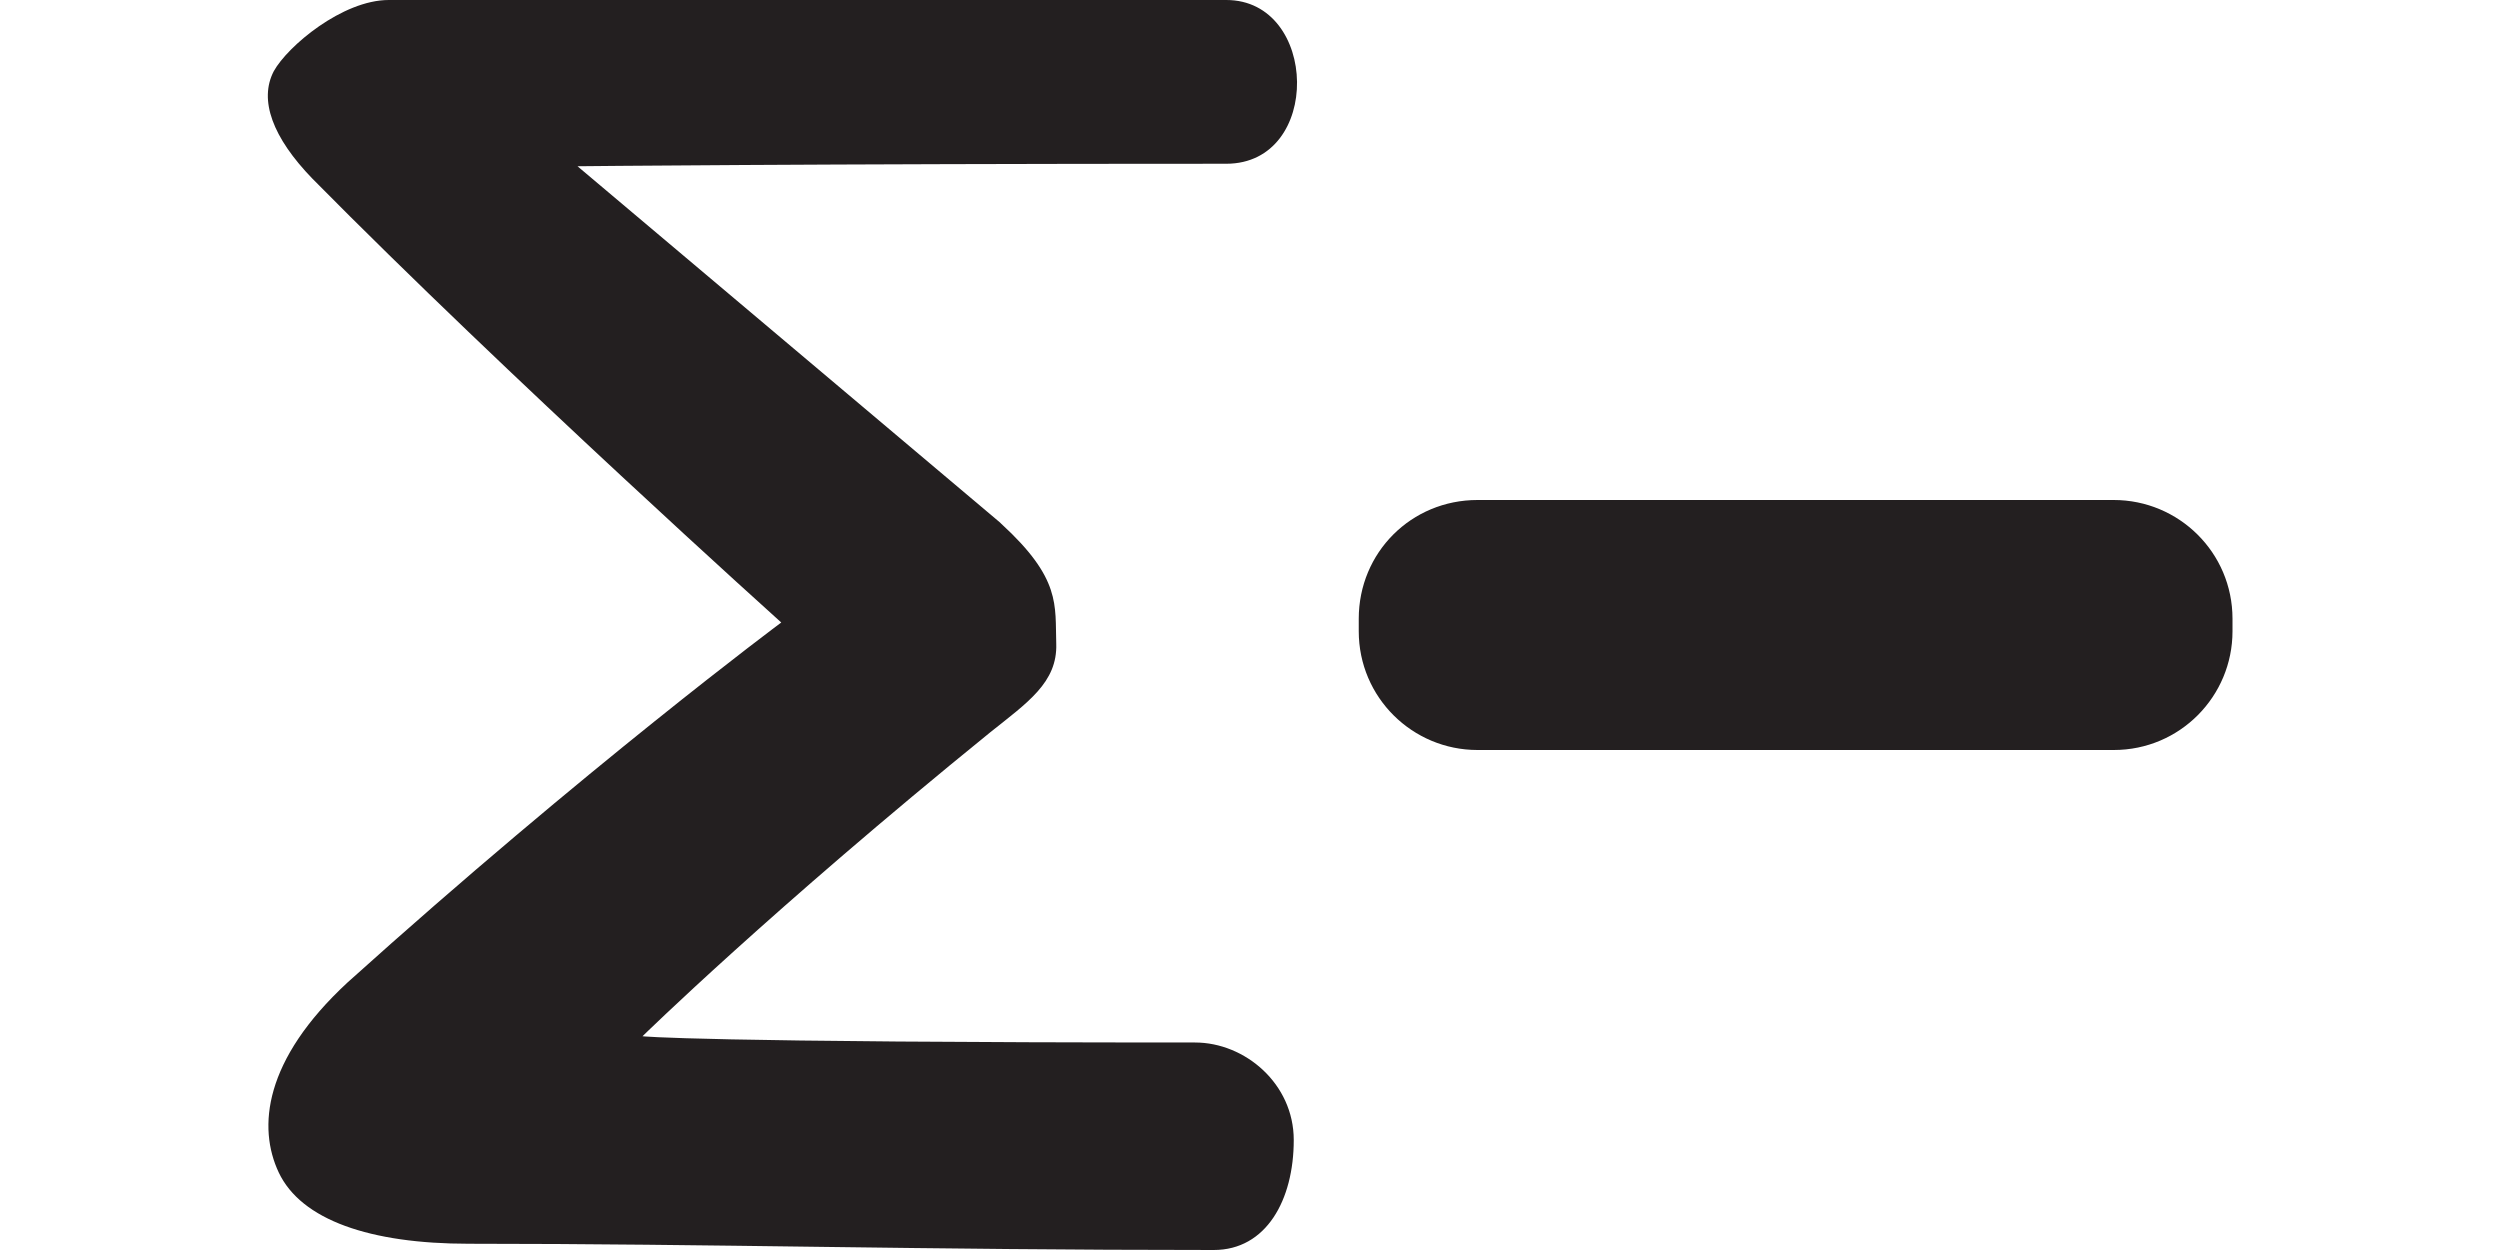
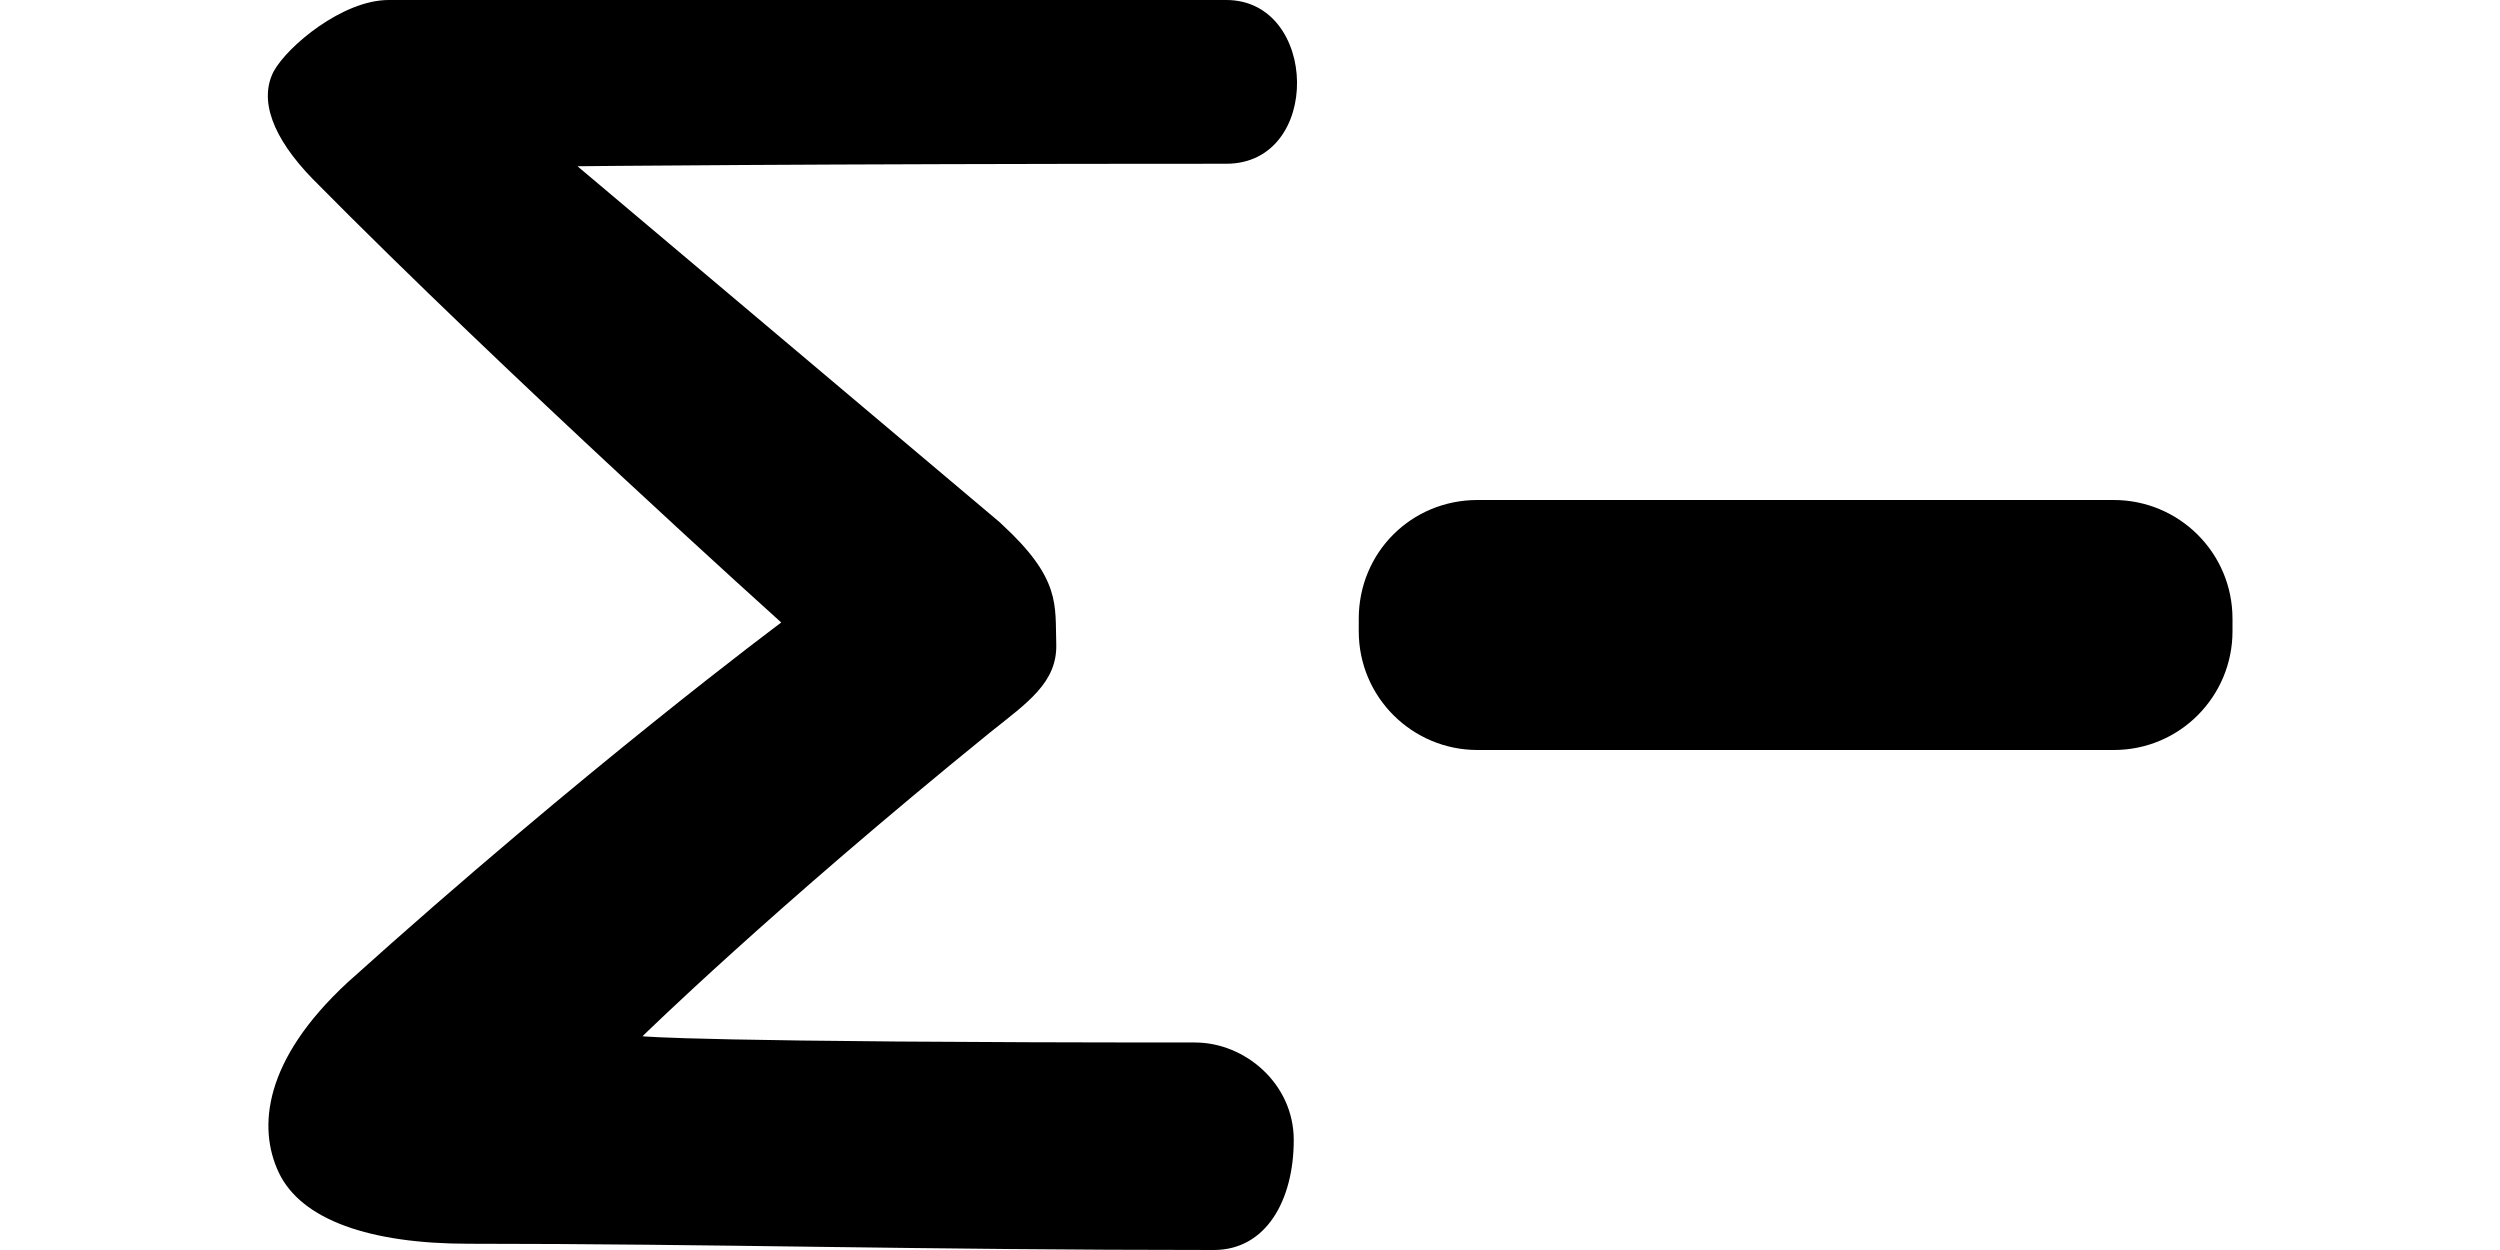
<svg xmlns="http://www.w3.org/2000/svg" version="1.1" id="Layer_2_00000143590845904751324370000014811383012968679858_" x="0px" y="0px" viewBox="0 0 200 100" style="enable-background:new 0 0 200 100;" xml:space="preserve">
  <style type="text/css">
- 	.st0{fill:#231F20;}
+ 	.st0{fill:#000000;}
</style>
  <g id="Layer_1-2">
    <g>
      <path class="st0" d="M118.2,40h50.9c5.2,0,9.5,4.2,9.5,9.5v1c0,5.2-4.2,9.5-9.5,9.5h-50.9c-5.2,0-9.5-4.2-9.5-9.5v-1    C108.7,44.2,112.9,40,118.2,40z" />
      <path class="st0" d="M80.1,41.9c4.8,4.4,4.3,6.5,4.4,9.6c0.1,3.1-2.3,4.7-5.3,7.1C61.7,72.8,51.4,82.9,51.4,82.9s4.2,0.5,44.2,0.5    c4,0,7.9,3.3,7.9,7.8c0,4.8-2.2,8.8-6.4,8.8c-23.5,0-40.2-0.5-59.6-0.5c-7.9,0-13.4-1.9-15.2-5.7c-1.7-3.6-1.2-9,5.5-15.2    c19.1-17.2,34.7-28.8,34.7-28.8S40.7,30.2,25,14.3C21.8,11,20.7,8,21.9,5.7C23,3.7,27.4,0,31.1,0h67c7.4,0,7.7,13.1,0,13.1    c-33.7,0-51.9,0.2-51.9,0.2l33.8,28.5L80.1,41.9z" />
    </g>
  </g>
</svg>
